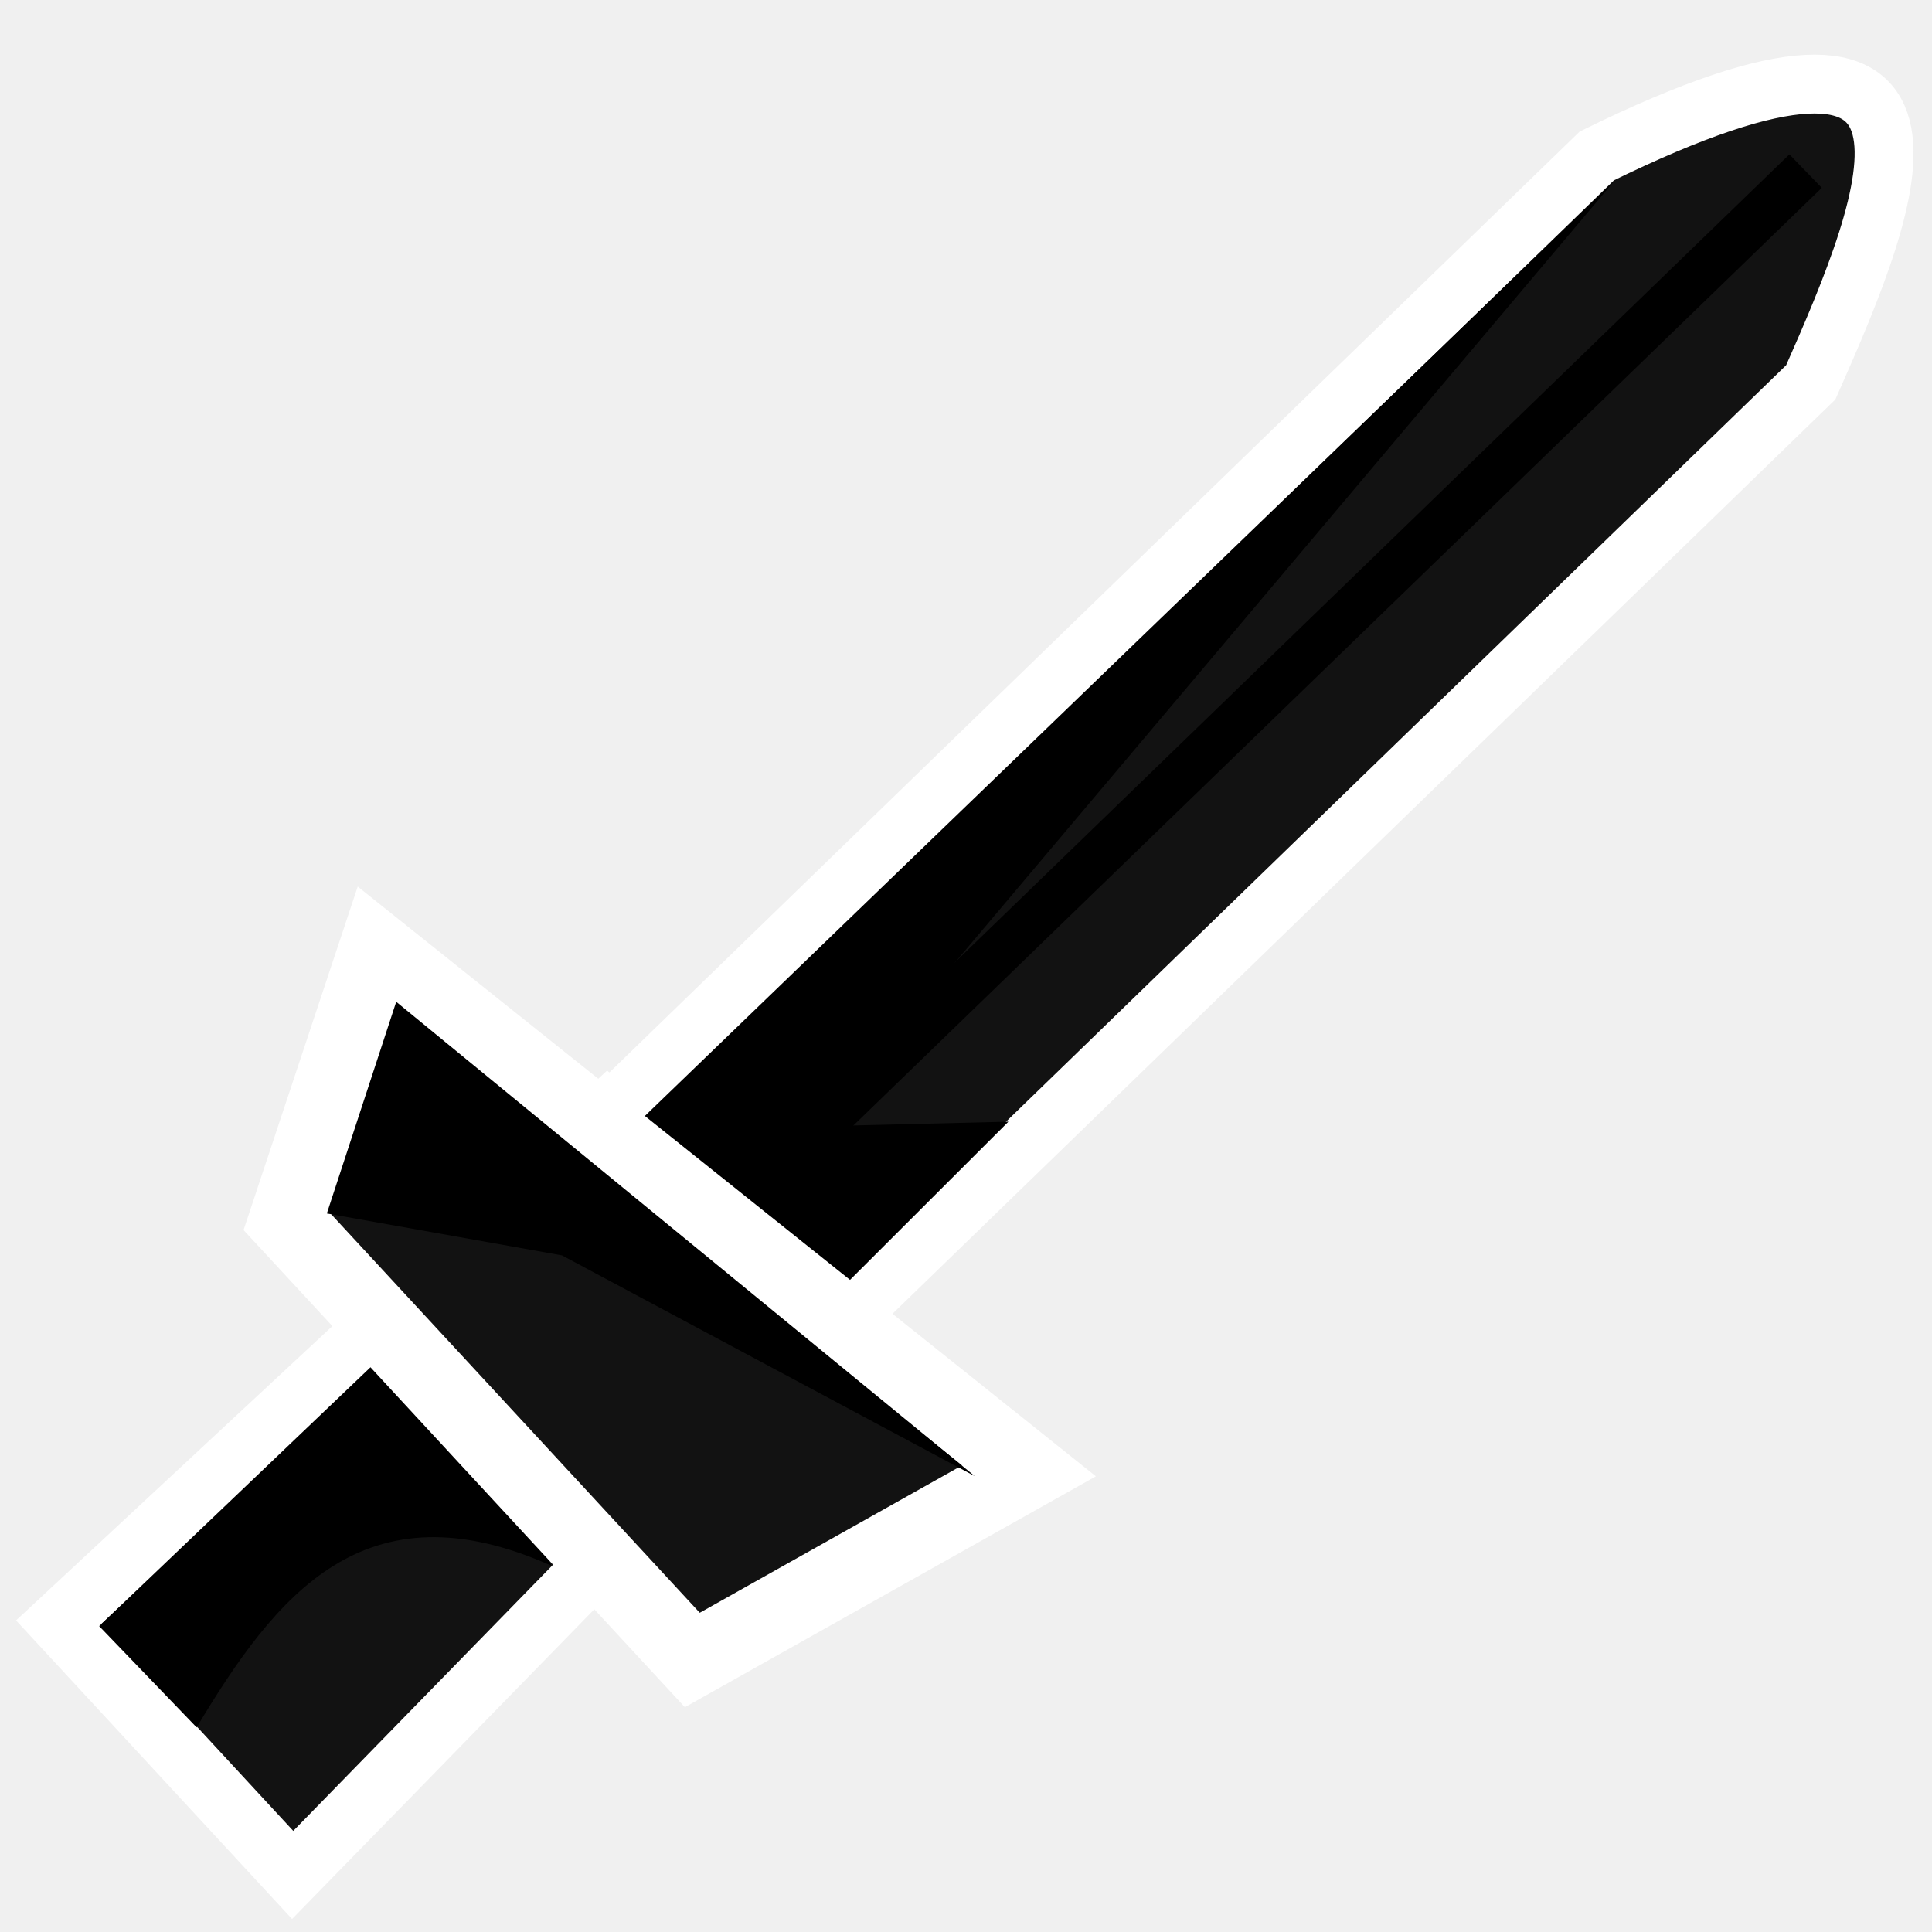
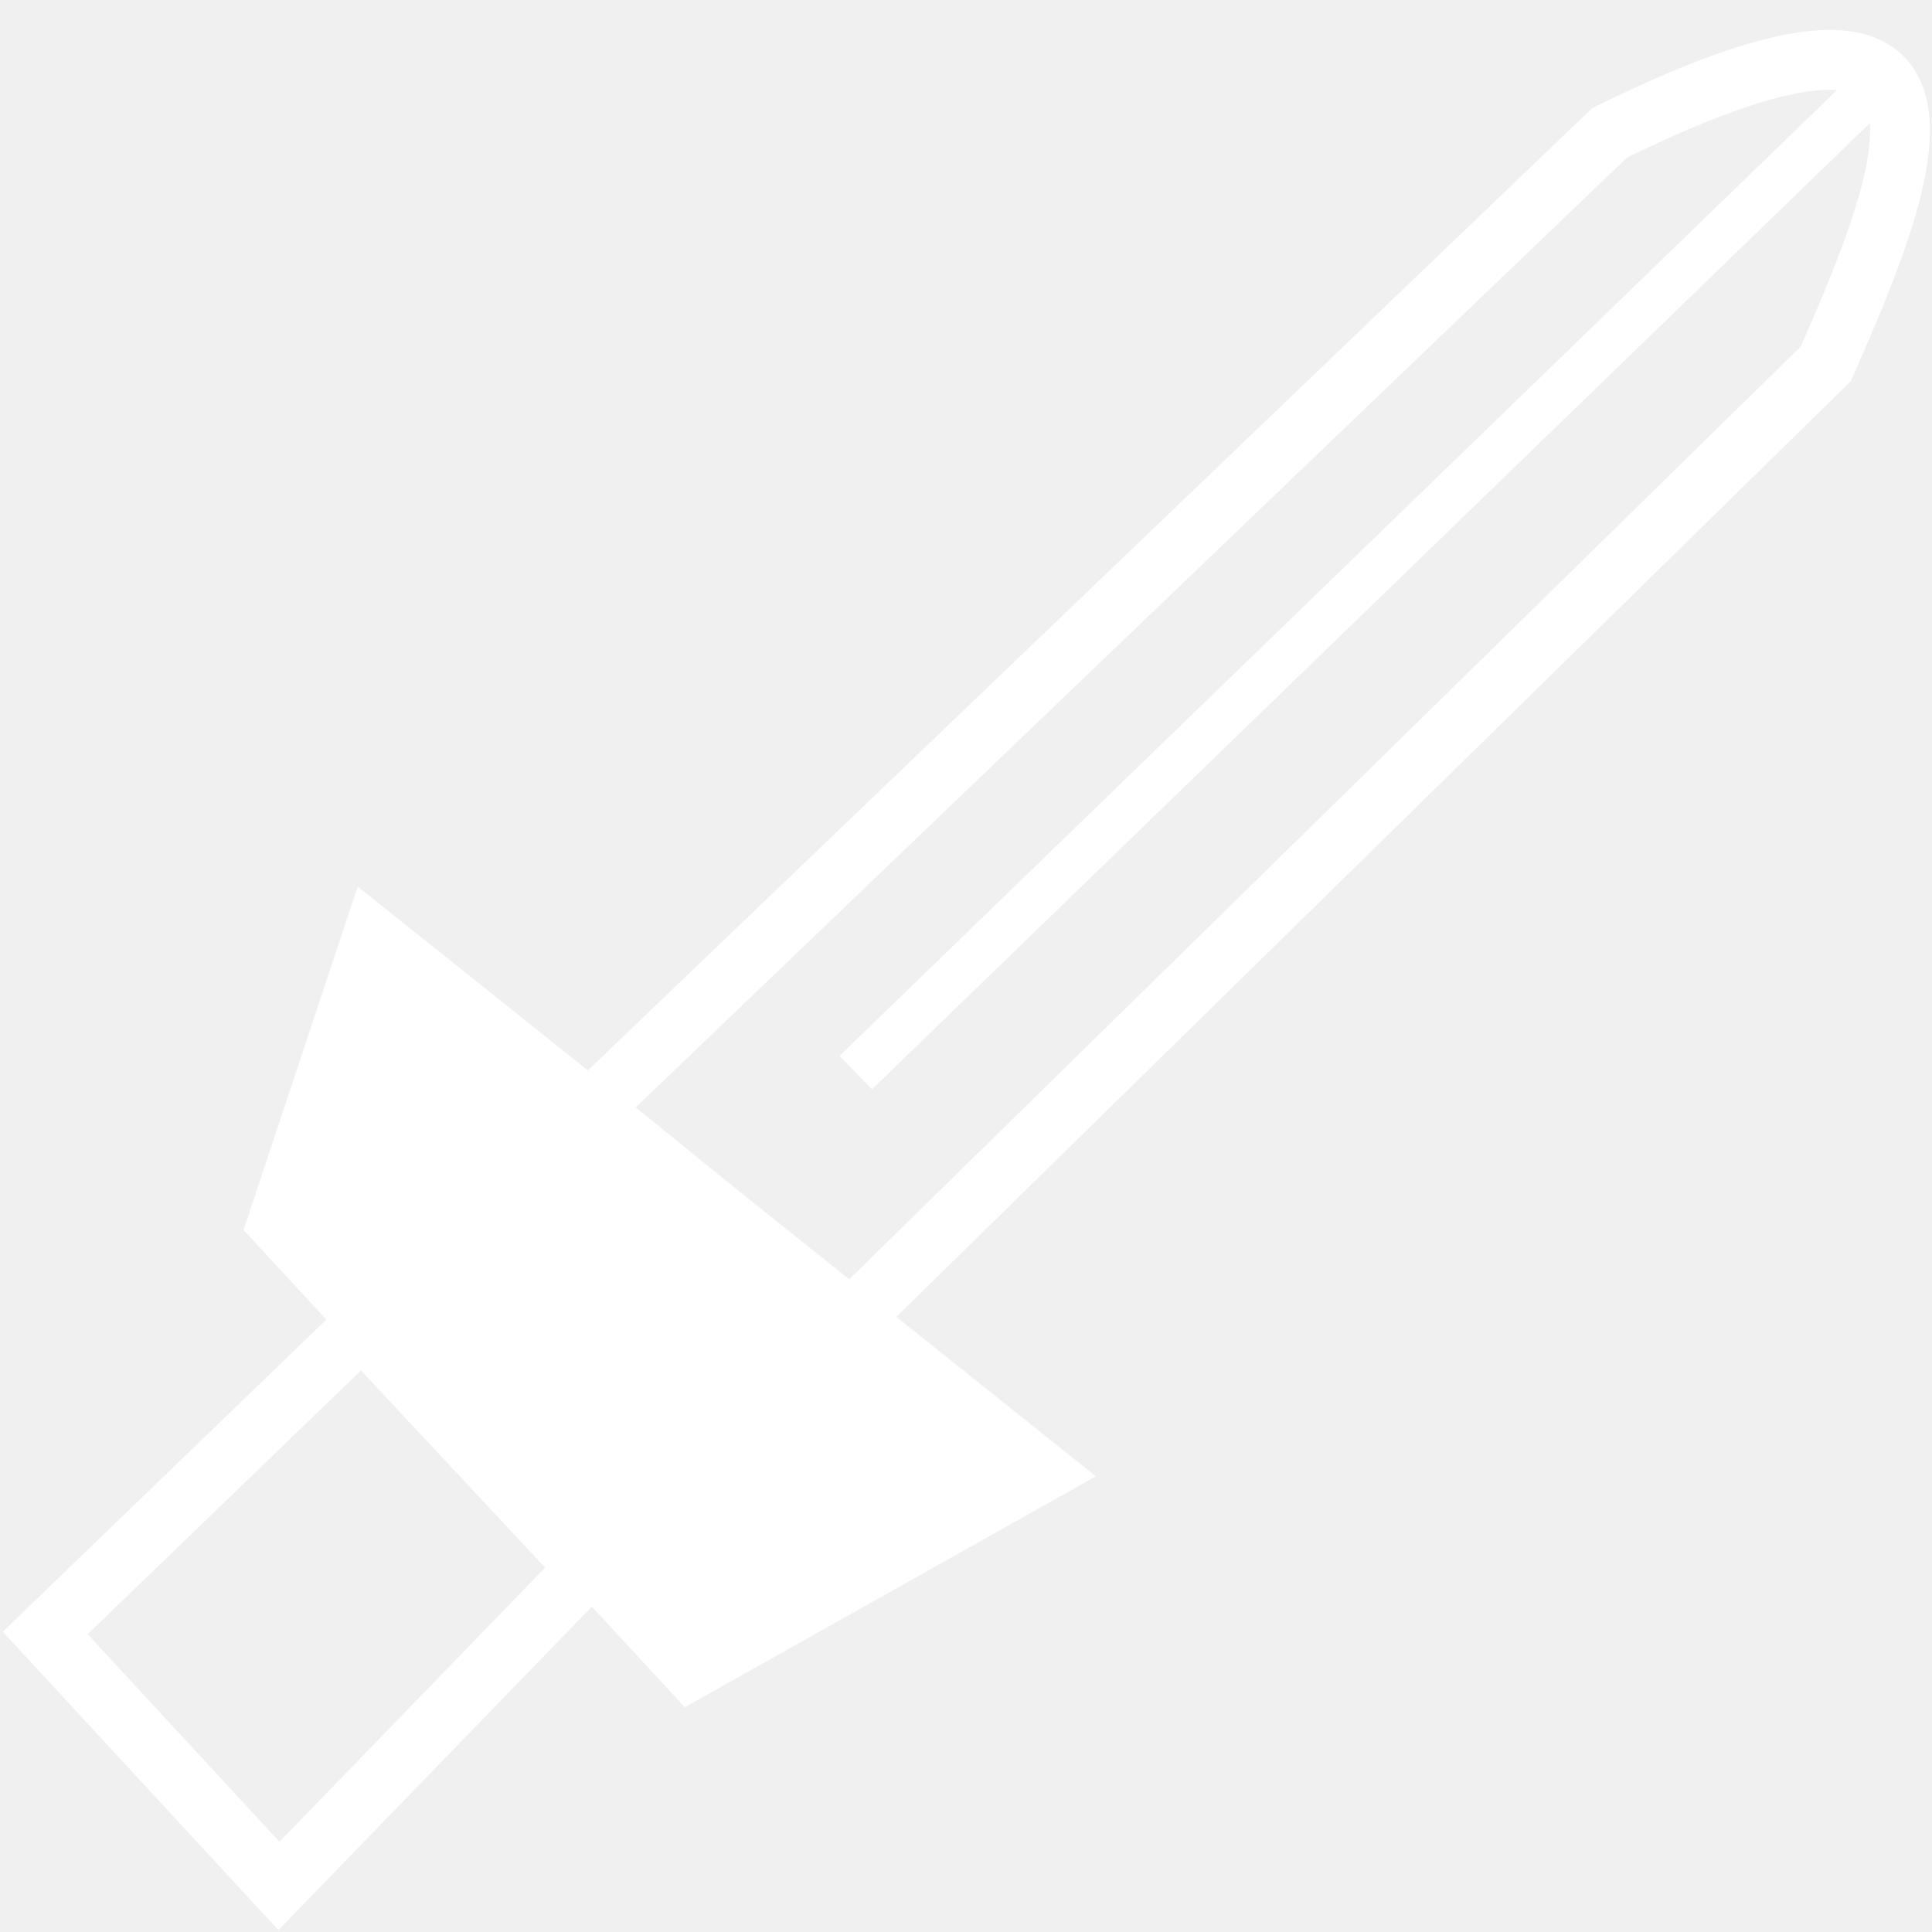
<svg xmlns="http://www.w3.org/2000/svg" width="100" height="100" viewBox="0 0 26.458 26.458" version="1.1" id="svg1" xml:space="preserve">
  <defs id="defs1">
    <linearGradient id="linearGradient13895">
      <stop style="stop-color:#000000;stop-opacity:1;" offset="0" id="stop13893" />
    </linearGradient>
    <filter style="color-interpolation-filters:sRGB" id="filter14269" x="-0.312" y="-0.296" width="1.623" height="1.592">
      <feGaussianBlur stdDeviation="0.205" result="blur" id="feGaussianBlur14263" />
      <feComposite in="SourceGraphic" in2="blur" operator="in" result="composite1" id="feComposite14265" />
      <feComposite in="composite1" in2="composite1" operator="in" result="composite2" id="feComposite14267" />
    </filter>
    <filter style="color-interpolation-filters:sRGB" id="filter14269-3" x="-0.312" y="-0.296" width="1.623" height="1.592">
      <feGaussianBlur stdDeviation="0.205" result="blur" id="feGaussianBlur14263-5" />
      <feComposite in="SourceGraphic" in2="blur" operator="in" result="composite1" id="feComposite14265-6" />
      <feComposite in="composite1" in2="composite1" operator="in" result="composite2" id="feComposite14267-2" />
    </filter>
  </defs>
  <g id="layer1">
-     <path id="rect3" style="fill:#121212;fill-opacity:1;stroke:#ffffff;stroke-width:0.831;stroke-opacity:1" d="M 11.568,17.929 4.008,25.677 0.806,22.213 8.328,15.215 Z" />
-     <path id="rect1" style="fill:#121212;fill-opacity:1;stroke:#ffffff;stroke-width:0.806;stroke-opacity:1" d="m 21.868,2.135 c 5.34,-2.62 4.063,0.542 2.93,3.101 L 9.63,19.944 6.7,16.844 Z" />
-     <path id="path15" style="fill:#000000;fill-opacity:1;stroke:none;stroke-width:0.529;stroke-opacity:1" d="M 7.552,21.442 C 4.992,20.3 3.777,21.846 2.693,23.656 L 1.358,22.269 6.081,17.763 Z" />
-     <path id="path1" style="fill:#000000;fill-opacity:1;stroke:none;stroke-width:0.722;stroke-opacity:1" d="M 22.116,2.468 8.578,15.527 l 2.608,2.455 2.624,-2.621 -2.625,0.064 z" />
-     <path id="rect2" style="fill:#121212;fill-opacity:1;stroke:#ffffff;stroke-width:1.028;stroke-opacity:1" d="M 5.154,13.003 14.091,20.143 9.481,22.733 3.919,16.719 Z" />
-     <path style="fill:none;fill-opacity:1;stroke:#000000;stroke-width:0.638;stroke-opacity:1" d="M 24.727,2.343 10.552,16.068" id="path11" />
-     <path id="path16" style="fill:#000000;fill-opacity:1;stroke:none;stroke-width:0.914;stroke-opacity:1" d="M 5.426,13.719 13.349,20.215 7.696,17.192 4.476,16.618 Z" />
+     <path id="rect3" style="fill:none;fill-opacity:1;stroke:#ffffff;stroke-width:0.831;stroke-opacity:1" d="M 8.039,21.473 3.82,25.827 0.619,22.363 4.959,18.176 Z" />
+     <path id="rect1" style="fill:none;fill-opacity:1;stroke:#ffffff;stroke-width:0.819;stroke-opacity:1" d="M 22.04,1.822 C 27.443,-0.848 26.151,2.375 25.004,4.982 L 11.643,18.08 8.088,15.19 Z" />
+     <path id="rect2" style="fill:#ffffff;fill-opacity:1;stroke:#ffffff;stroke-width:1.028;stroke-opacity:1" d="M 5.154,13.003 14.091,20.143 9.481,22.733 3.919,16.719 Z" />
+     <path style="fill:none;fill-opacity:1;stroke:#ffffff;stroke-width:0.638;stroke-opacity:1" d="M 25.894,0.964 11.719,14.689" id="path11" />
  </g>
</svg>
